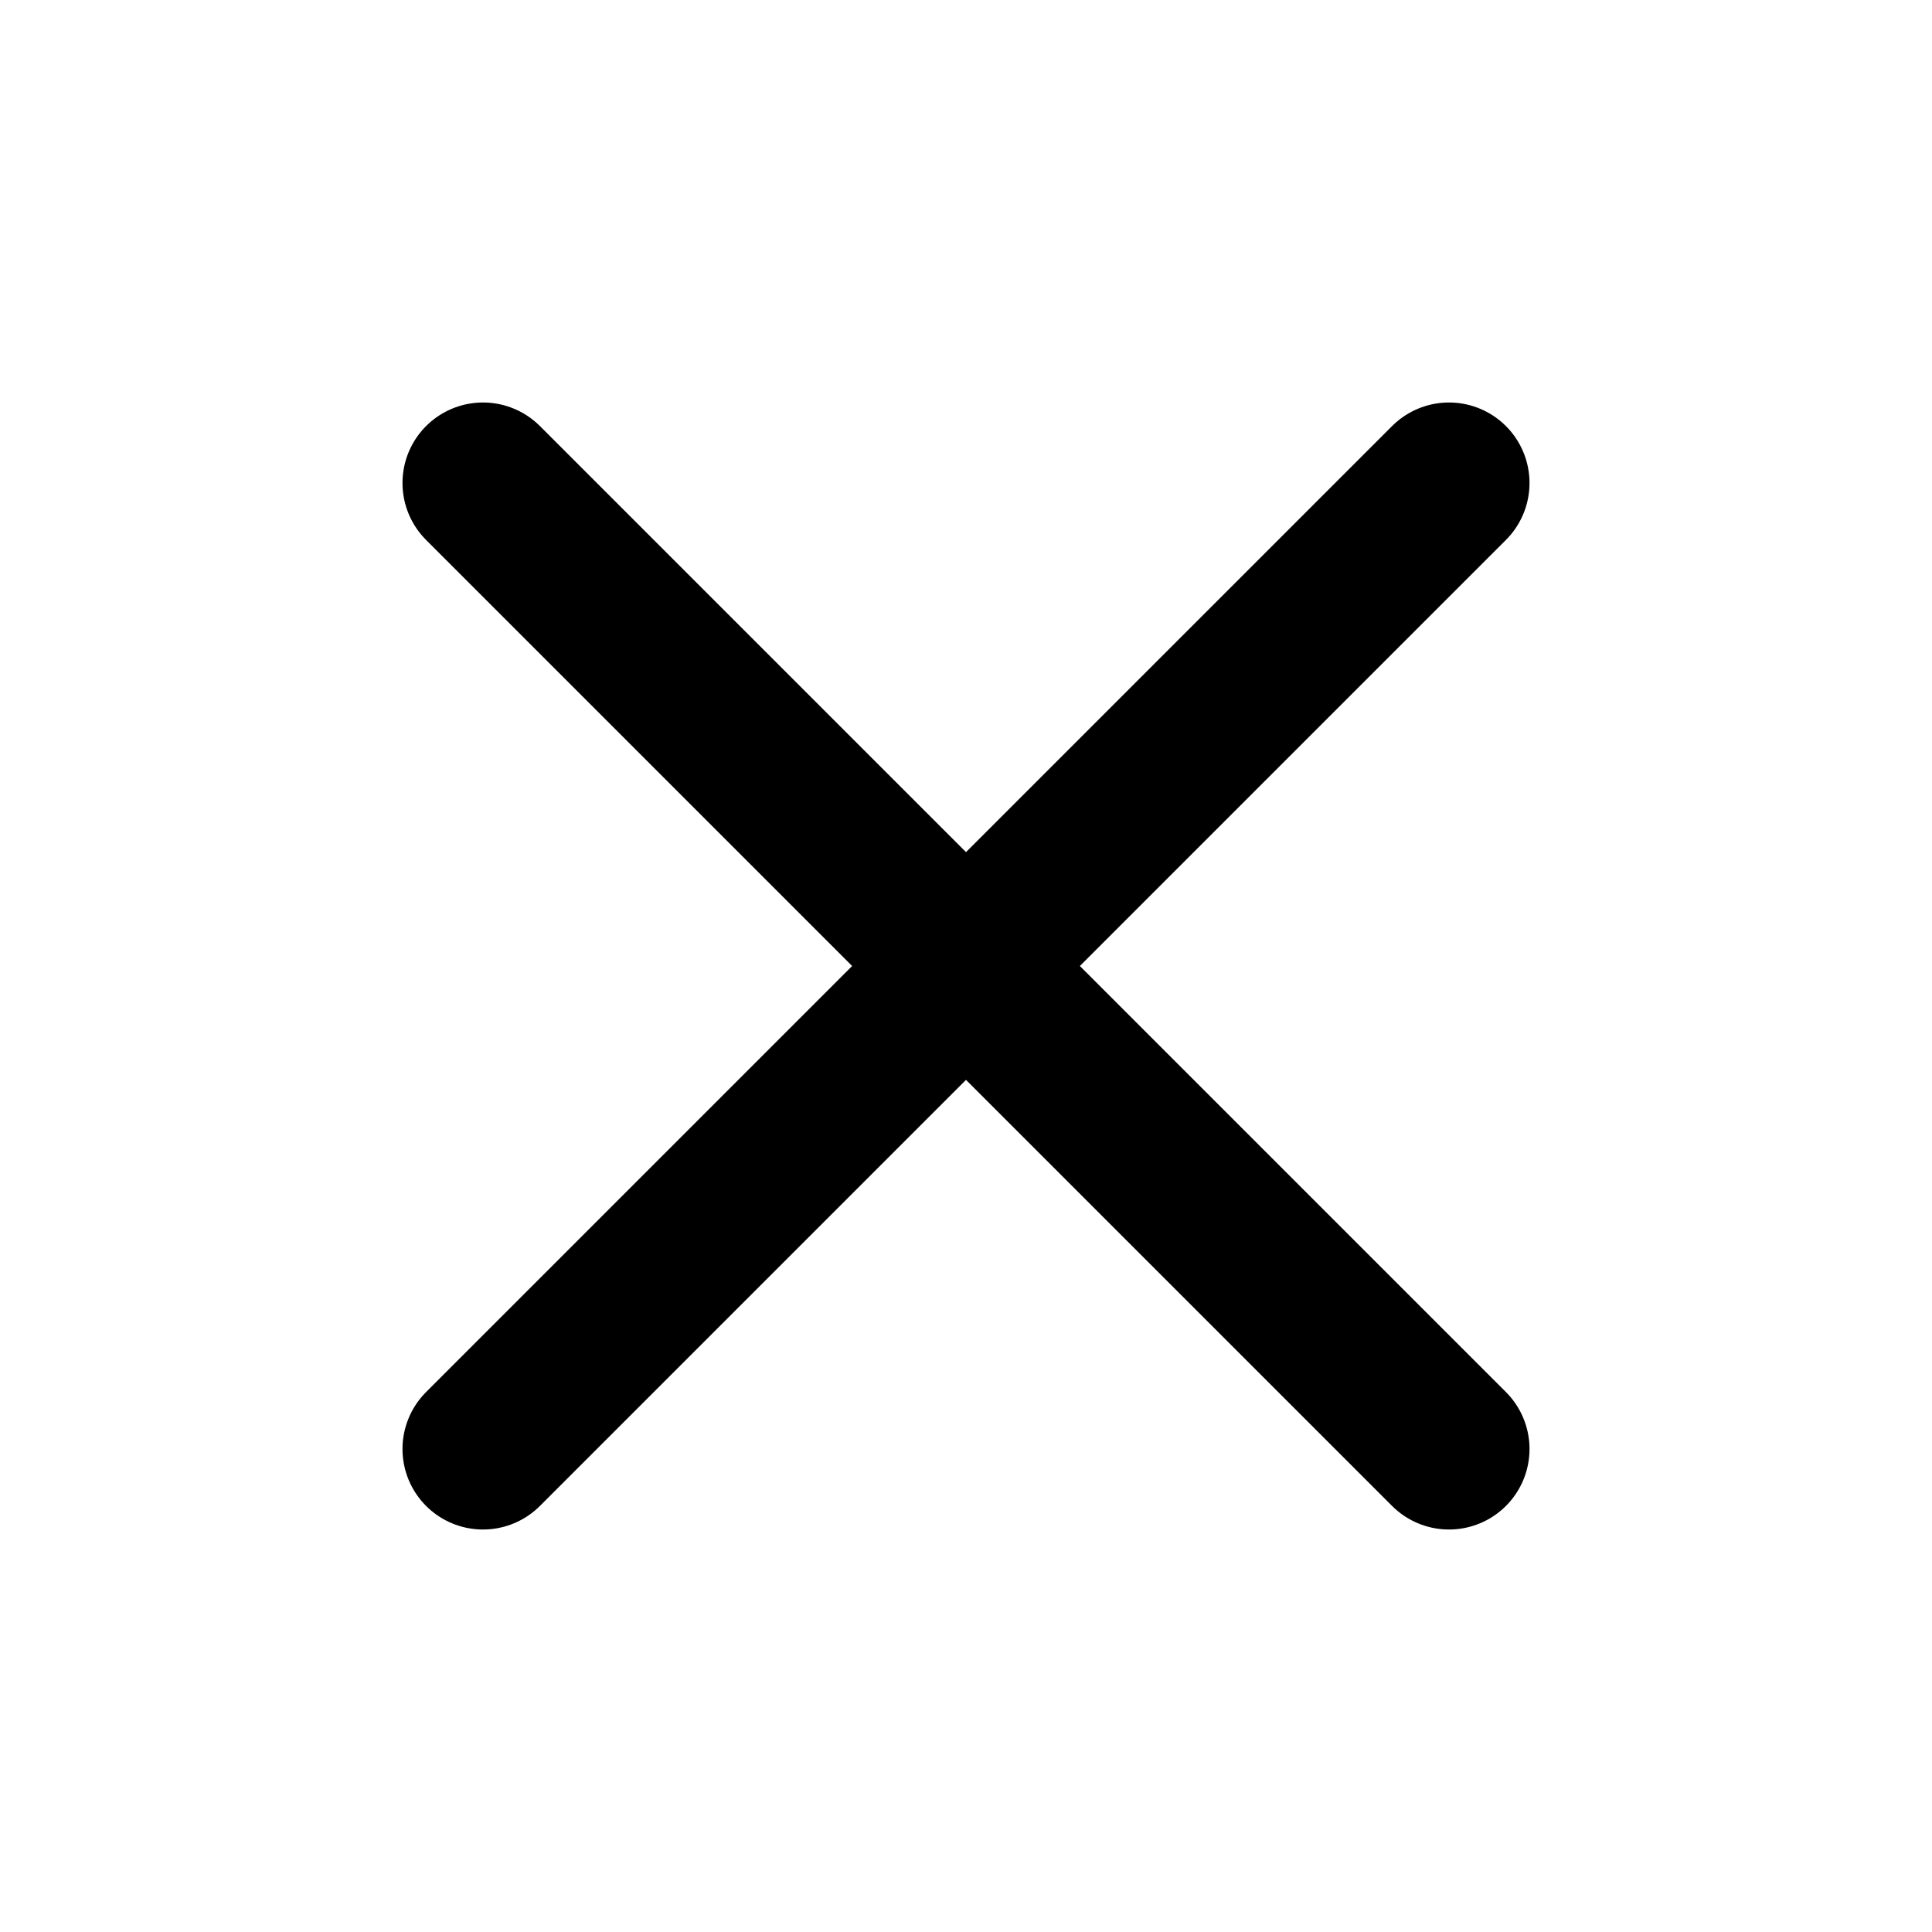
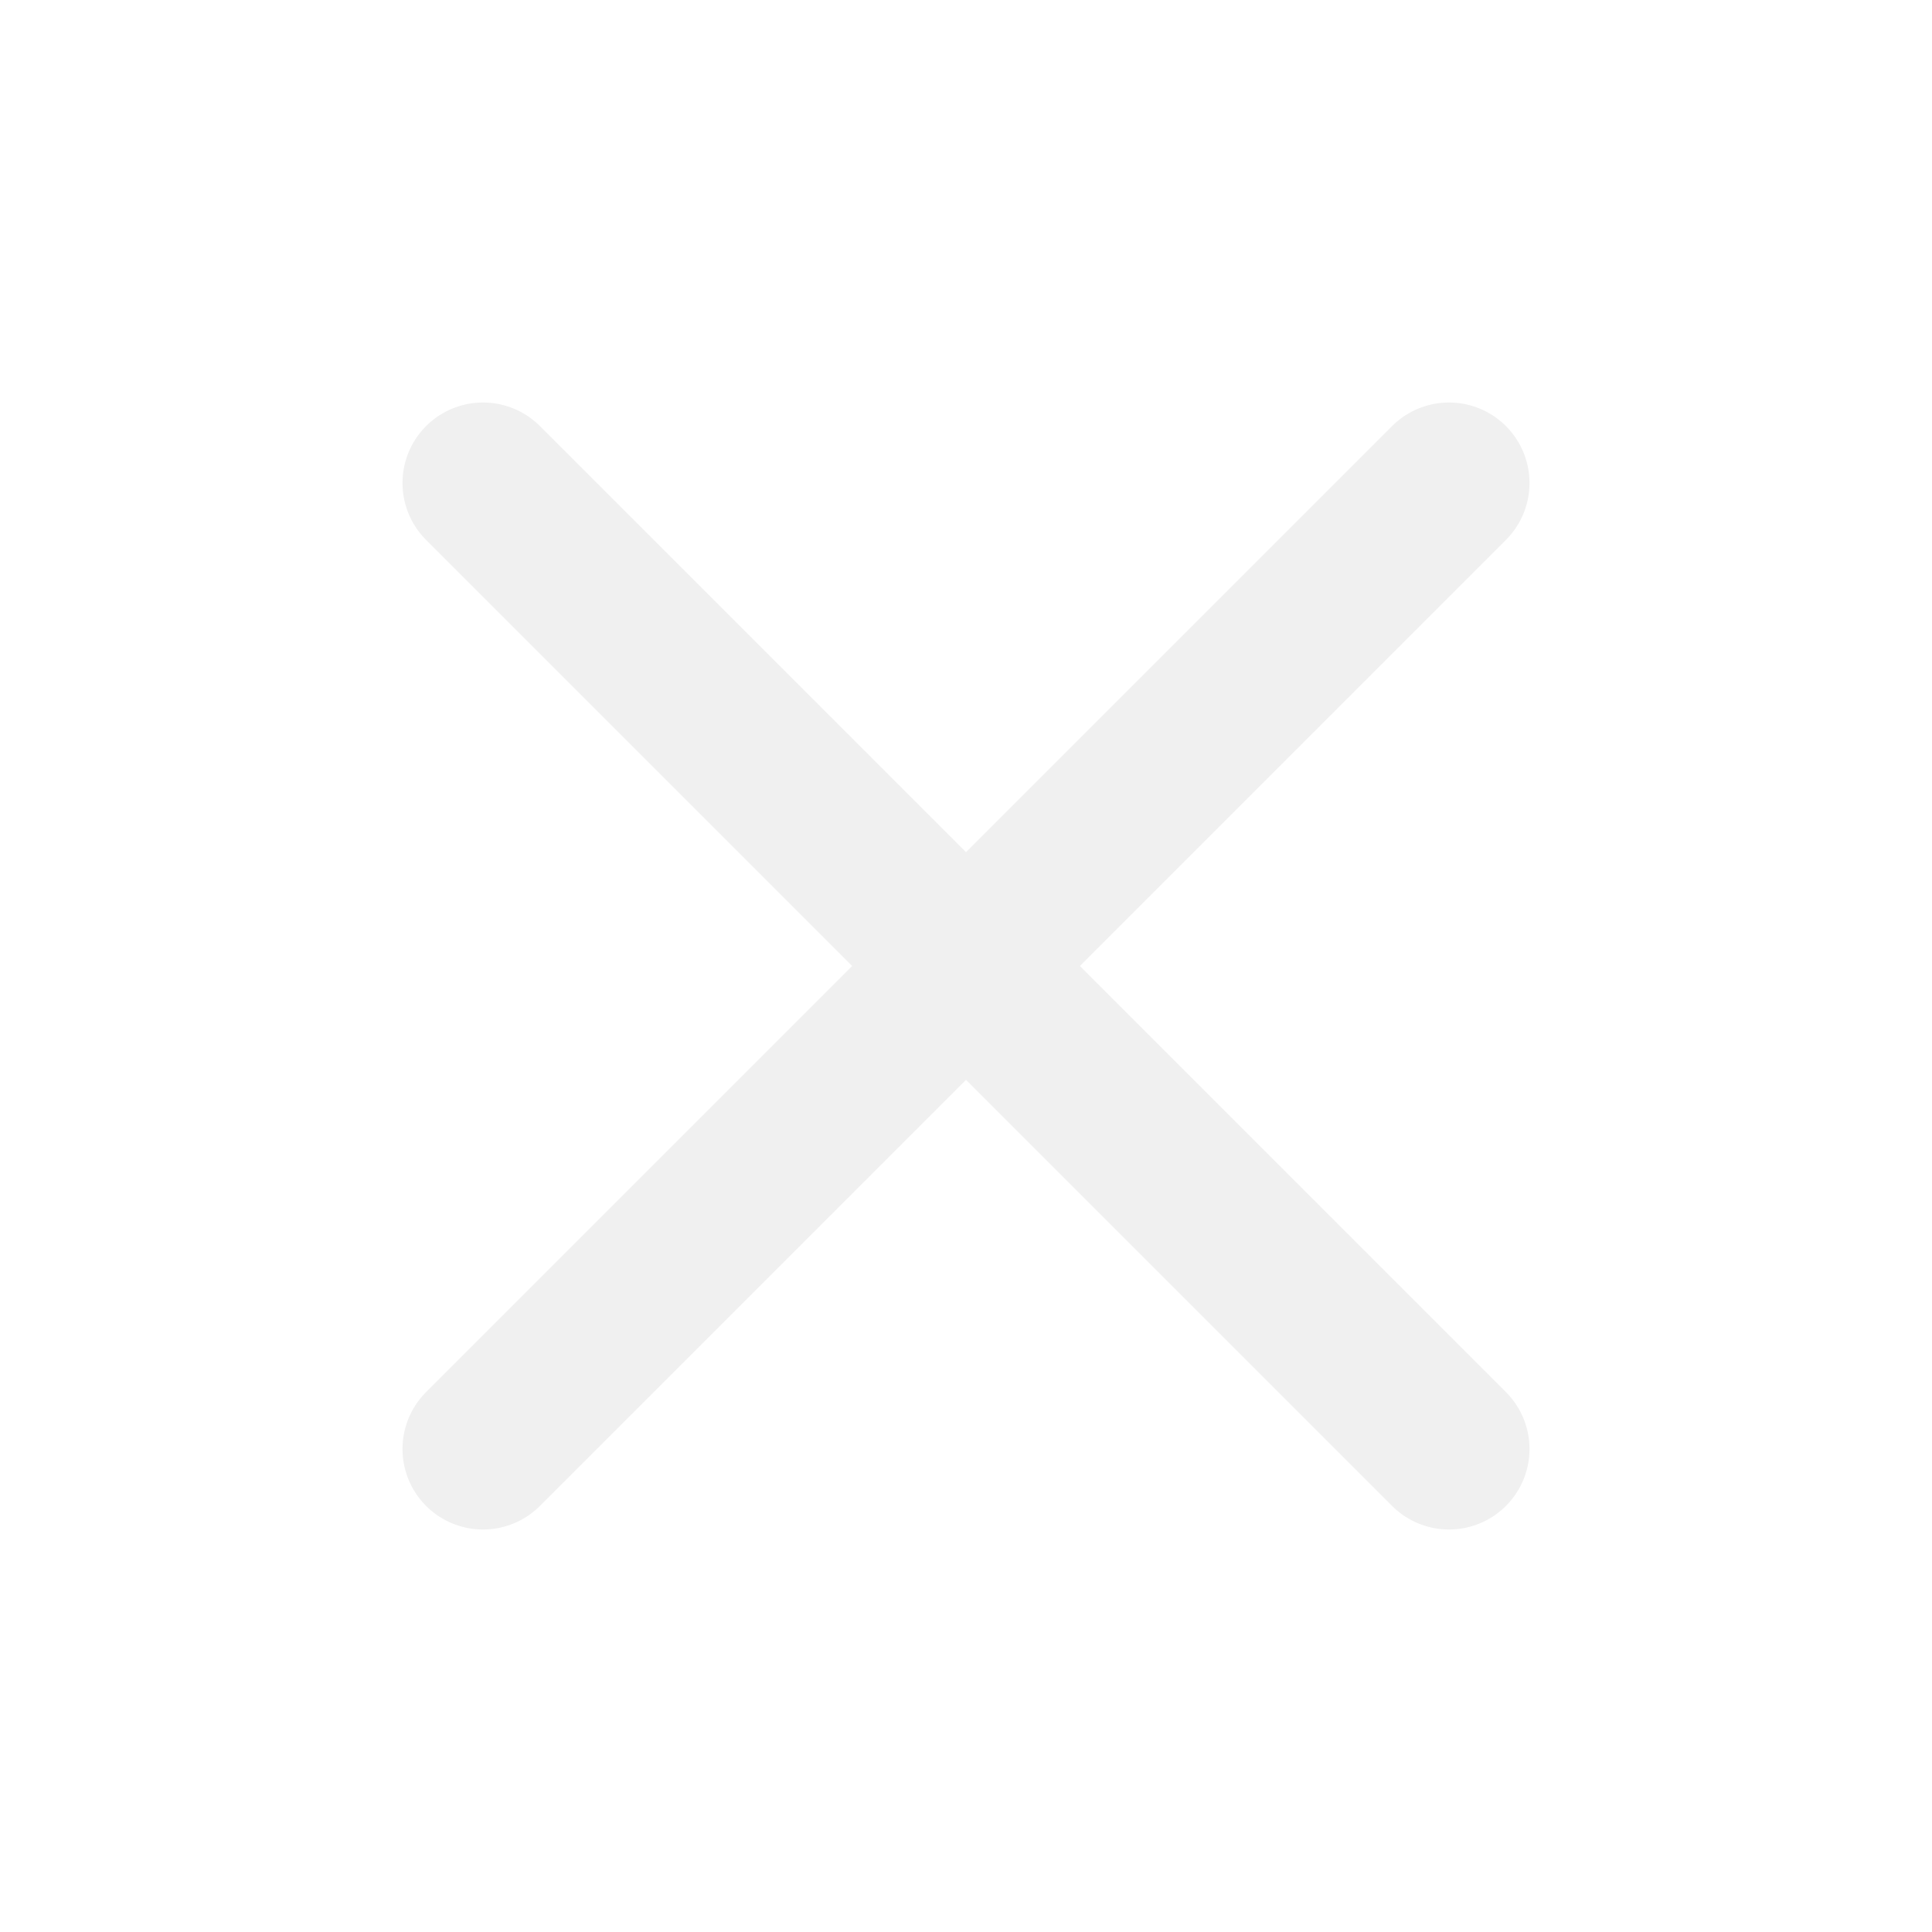
- <svg xmlns="http://www.w3.org/2000/svg" version="1.1" width="32" height="32" viewBox="0 0 32 32">
-   <path fill="none" stroke-linejoin="round" stroke-linecap="round" stroke-miterlimit="4" stroke-width="2.667" stroke="#000" d="M24 8l-16 16" />
-   <path fill="none" stroke-linejoin="round" stroke-linecap="round" stroke-miterlimit="4" stroke-width="2.667" stroke="#000" d="M8 8l16 16" />
+ <svg xmlns="http://www.w3.org/2000/svg" width="24" height="24" viewBox="0 0 24 24" fill="none">
+   <path d="M18 6L6 18" stroke="#F0F0F0" stroke-width="2" stroke-linecap="round" stroke-linejoin="round" />
+   <path d="M6 6L18 18" stroke="#F0F0F0" stroke-width="2" stroke-linecap="round" stroke-linejoin="round" />
</svg>
